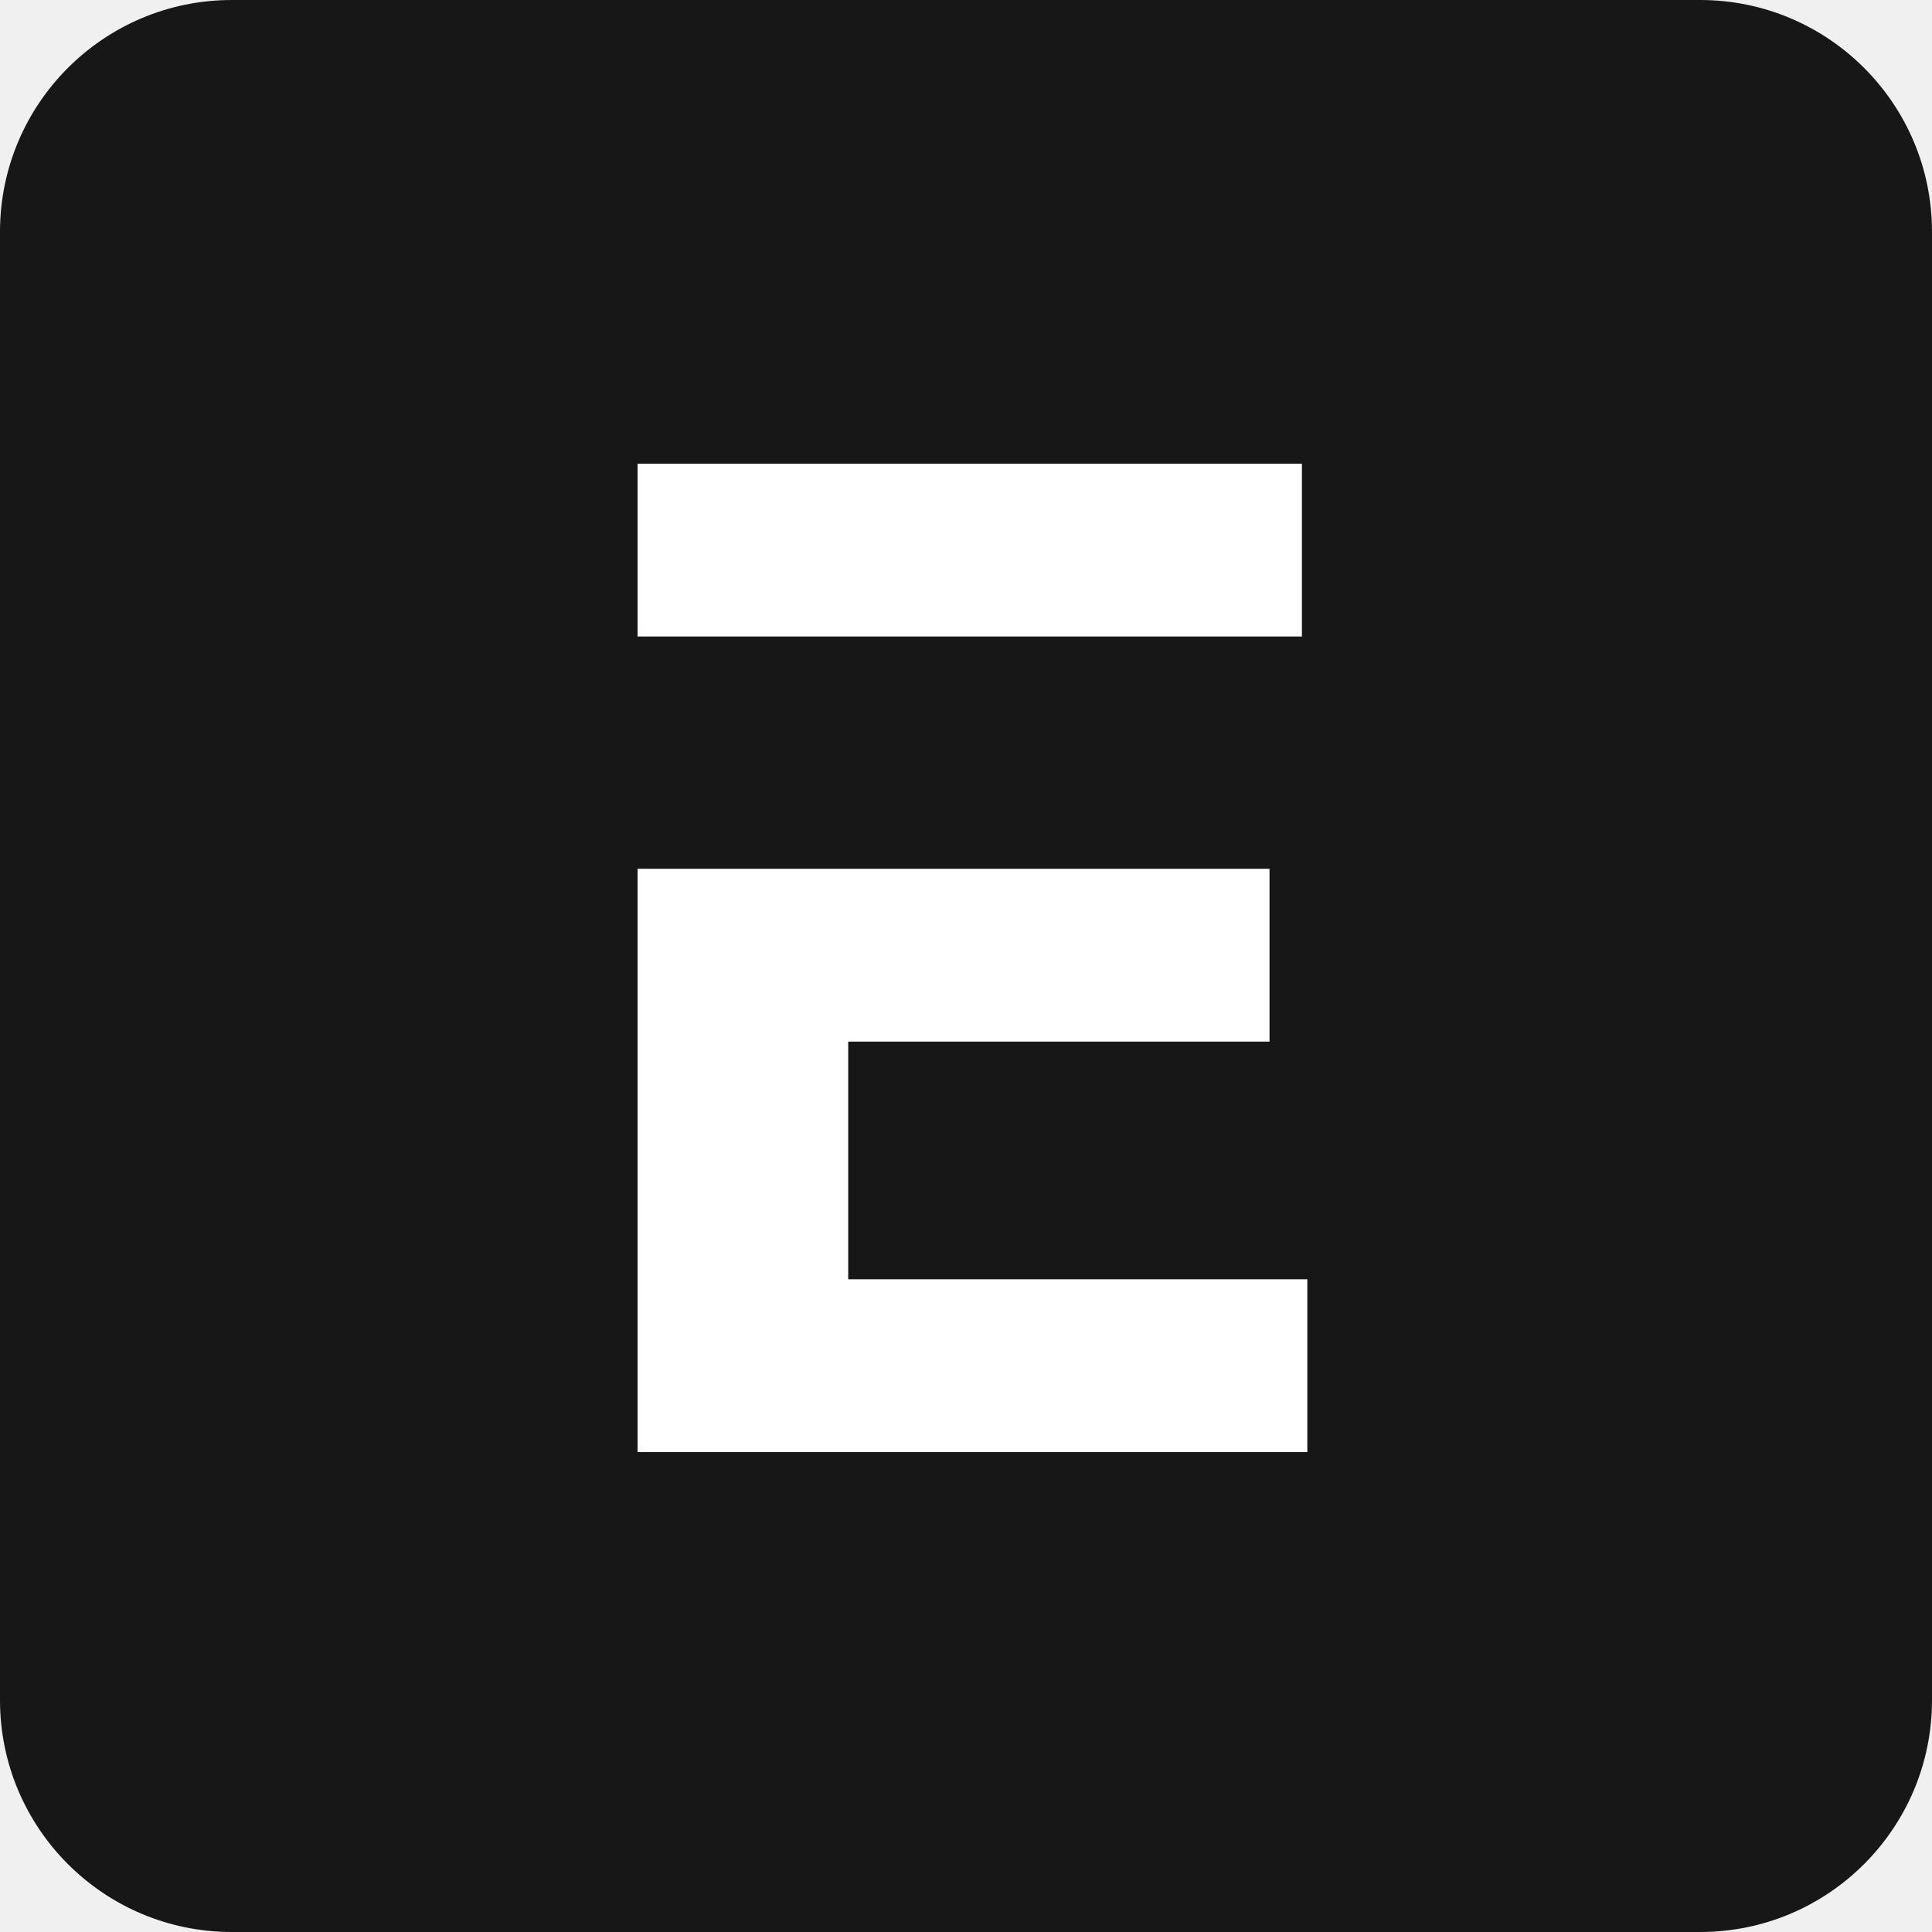
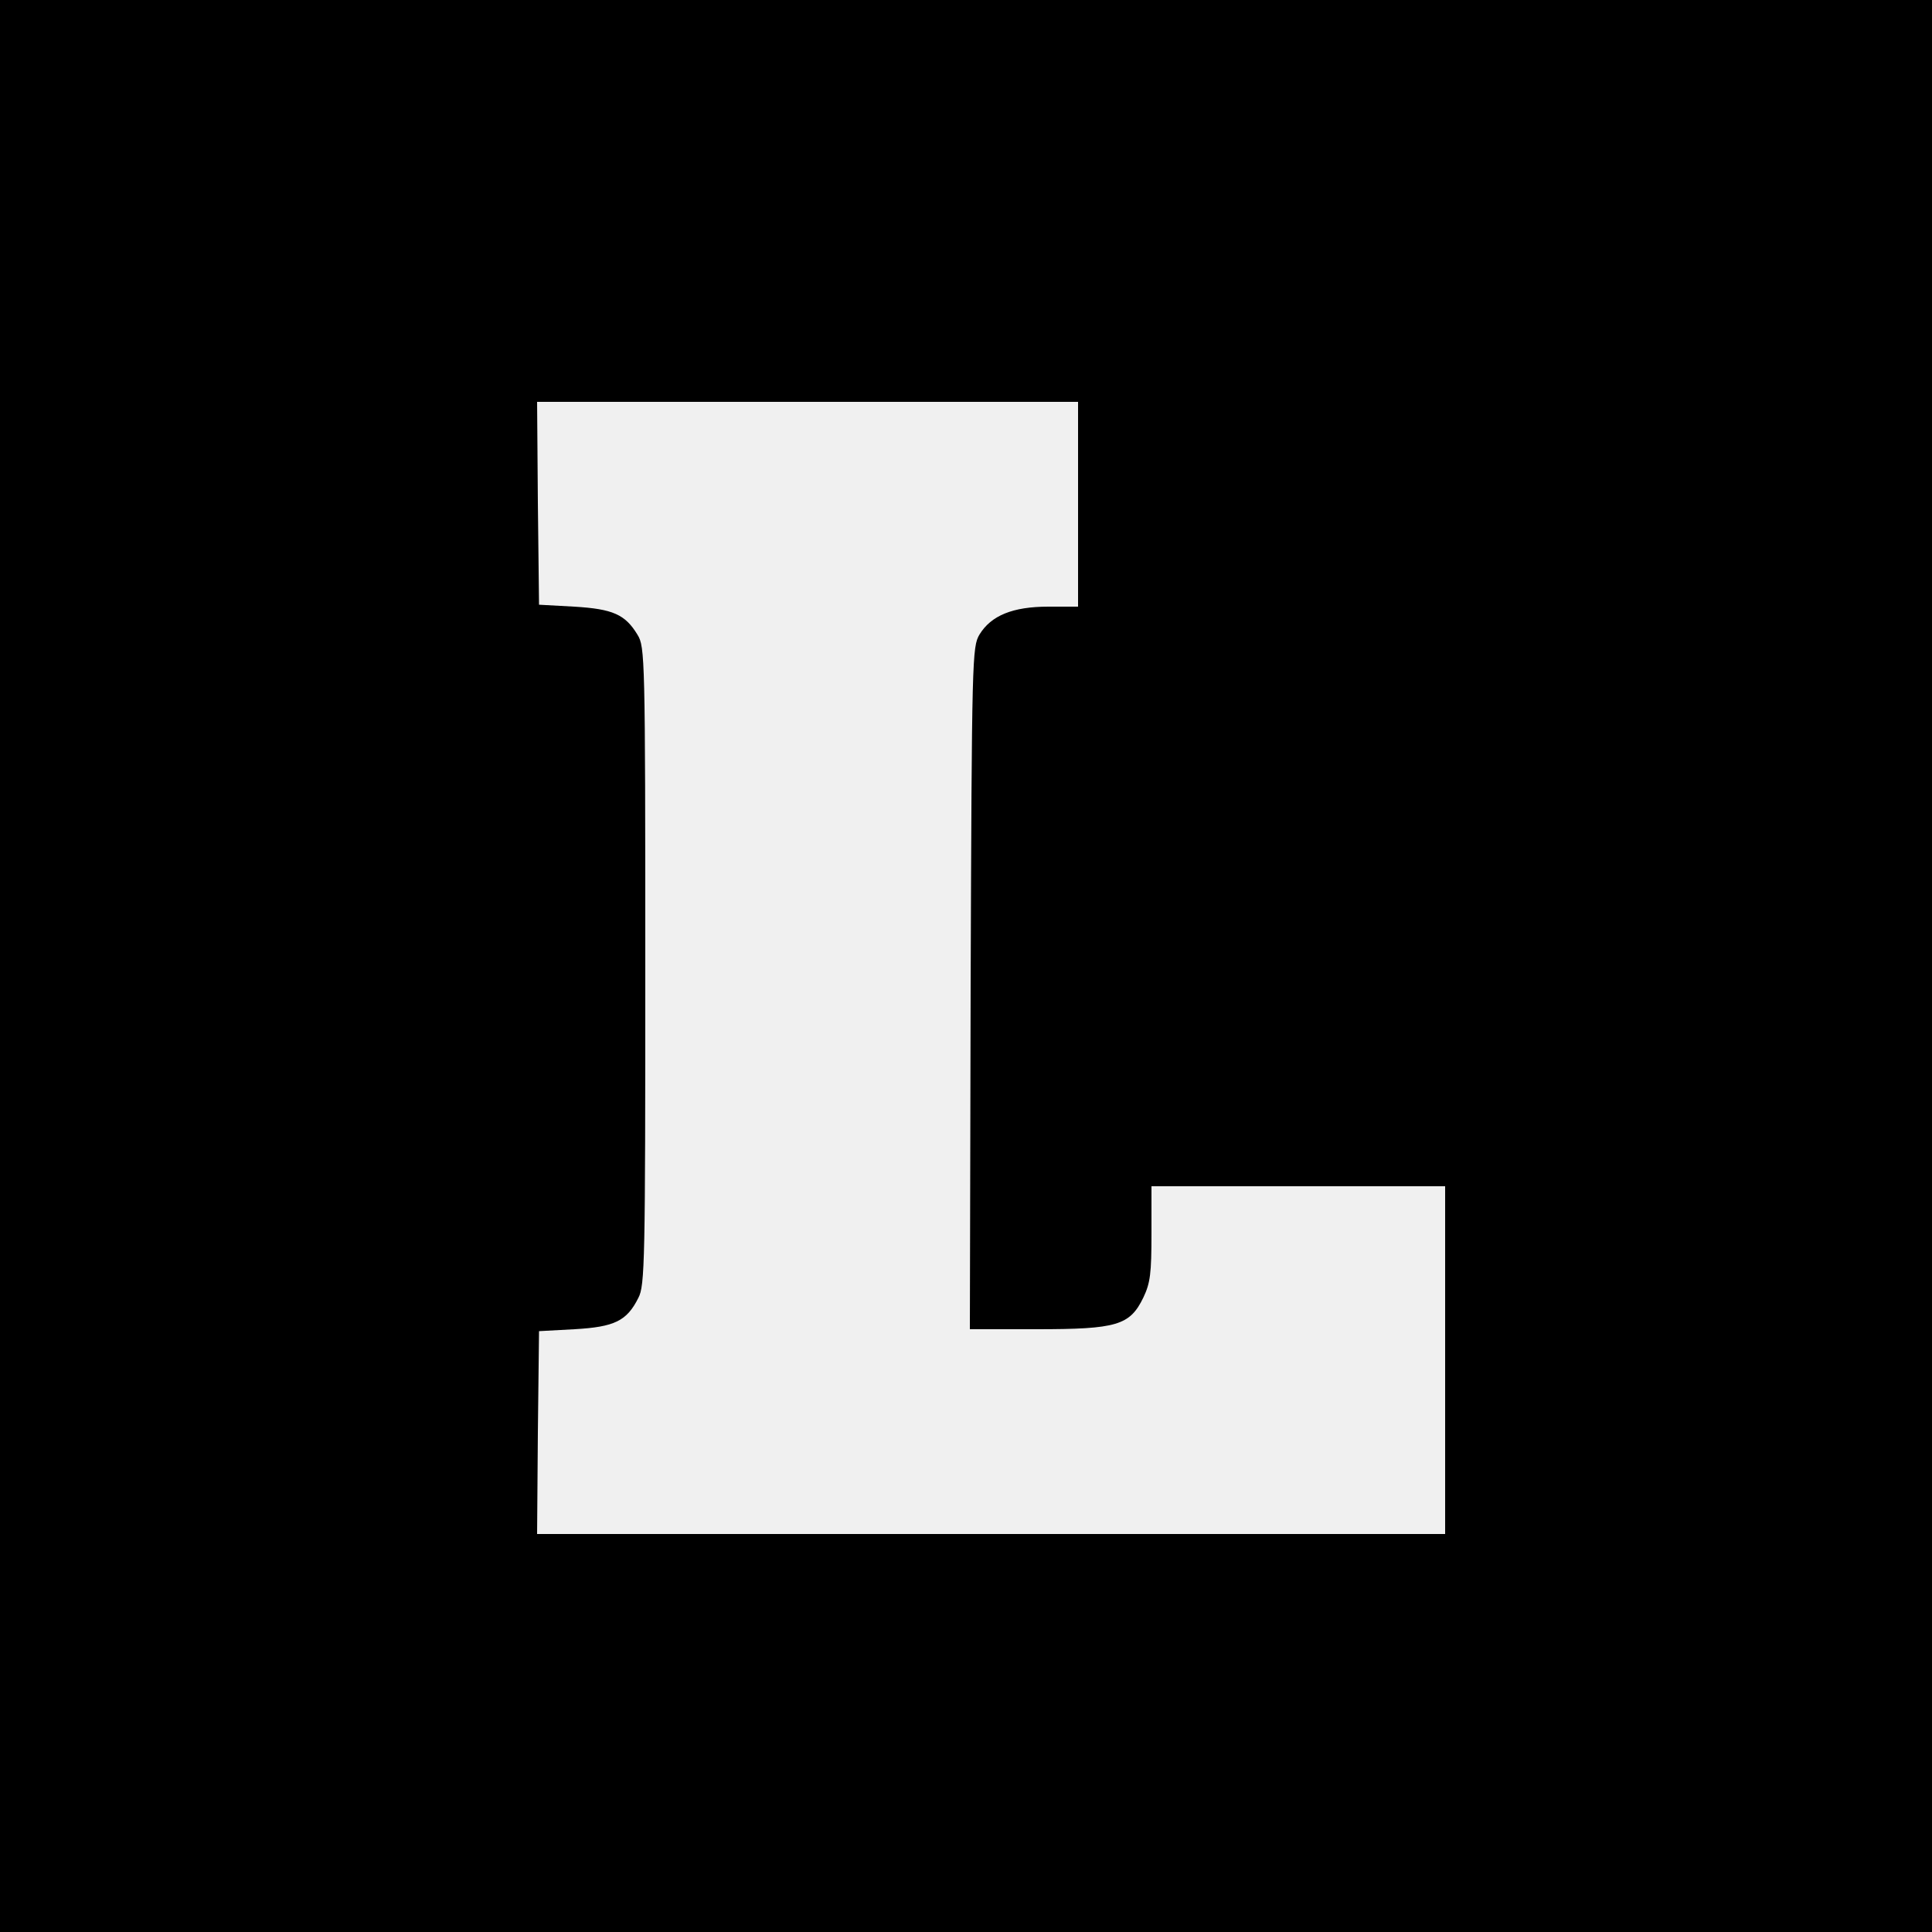
- <svg xmlns="http://www.w3.org/2000/svg" width="100" height="100" viewBox="0 0 100 100" fill="none">
-   <path d="M0 12C0 5.373 5.373 0 12 0H88C94.627 0 100 5.373 100 12V88C100 94.627 94.627 100 88 100H12C5.373 100 0 94.627 0 88V12Z" fill="#171717" />
-   <path d="M65.71 32.946H67.387V24H33V32.946H43.903H65.71Z" fill="white" />
-   <path d="M43.903 66.215V53.914H65.71V44.968H43.903H33V75.161H67.667V66.215H43.903Z" fill="white" />
+ <svg xmlns="http://www.w3.org/2000/svg" version="1.0" width="500pt" height="500pt" viewBox="0 0 500 500" preserveAspectRatio="xMidYMid meet">
+   <g transform="translate(0,500) scale(0.1,-0.1)" fill="#000000" stroke="none">
+     <path d="M0 2500 l0 -2500 2500 0 2500 0 0 2500 0 2500 -2500 0 -2500 0 0 -2500z m2790 1195 l0 -265 -77 0 c-92 0 -148 -23 -178 -72 -19 -32 -20 -56 -23 -916 l-2 -882 172 0 c209 0 242 10 277 82 18 38 21 62 21 166 l0 122 380 0 380 0 0 -450 0 -450 -1175 0 -1175 0 2 263 3 262 92 5 c103 6 135 21 165 81 17 32 18 93 18 859 0 800 -1 826 -20 857 -32 53 -64 67 -164 73 l-91 5 -3 263 -2 262 700 0 700 0 0 -265z" />
+   </g>
</svg>
